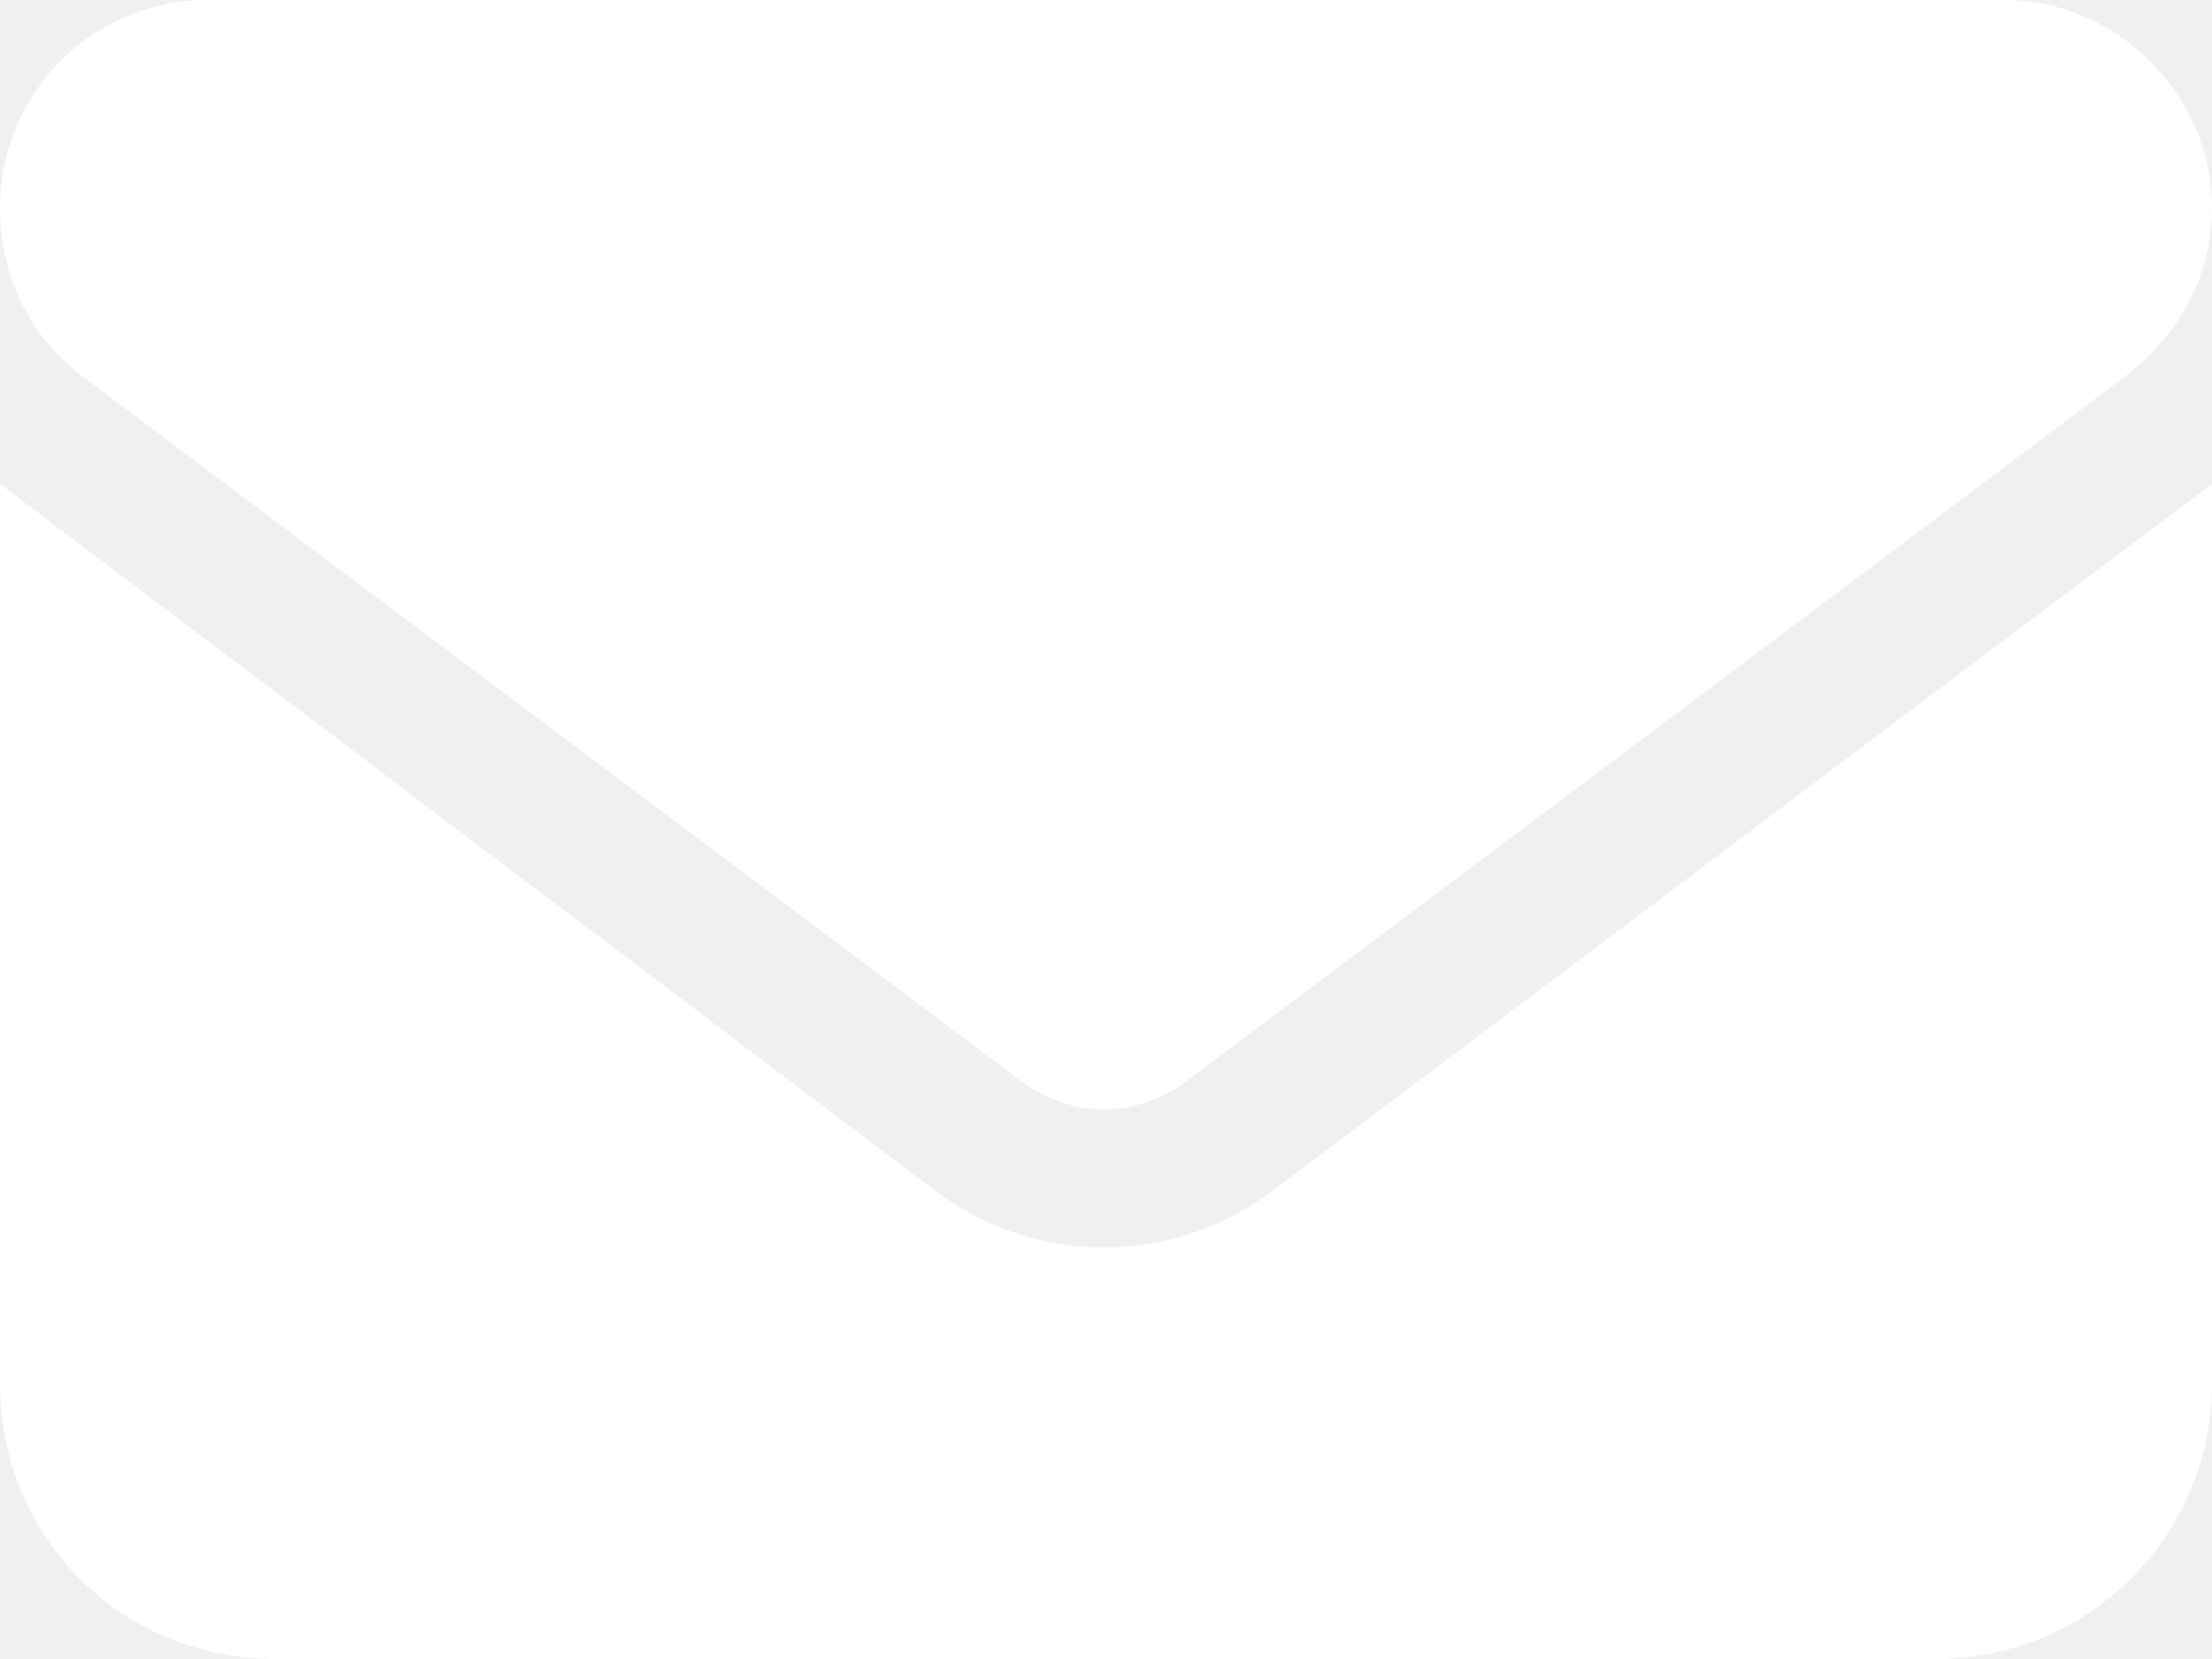
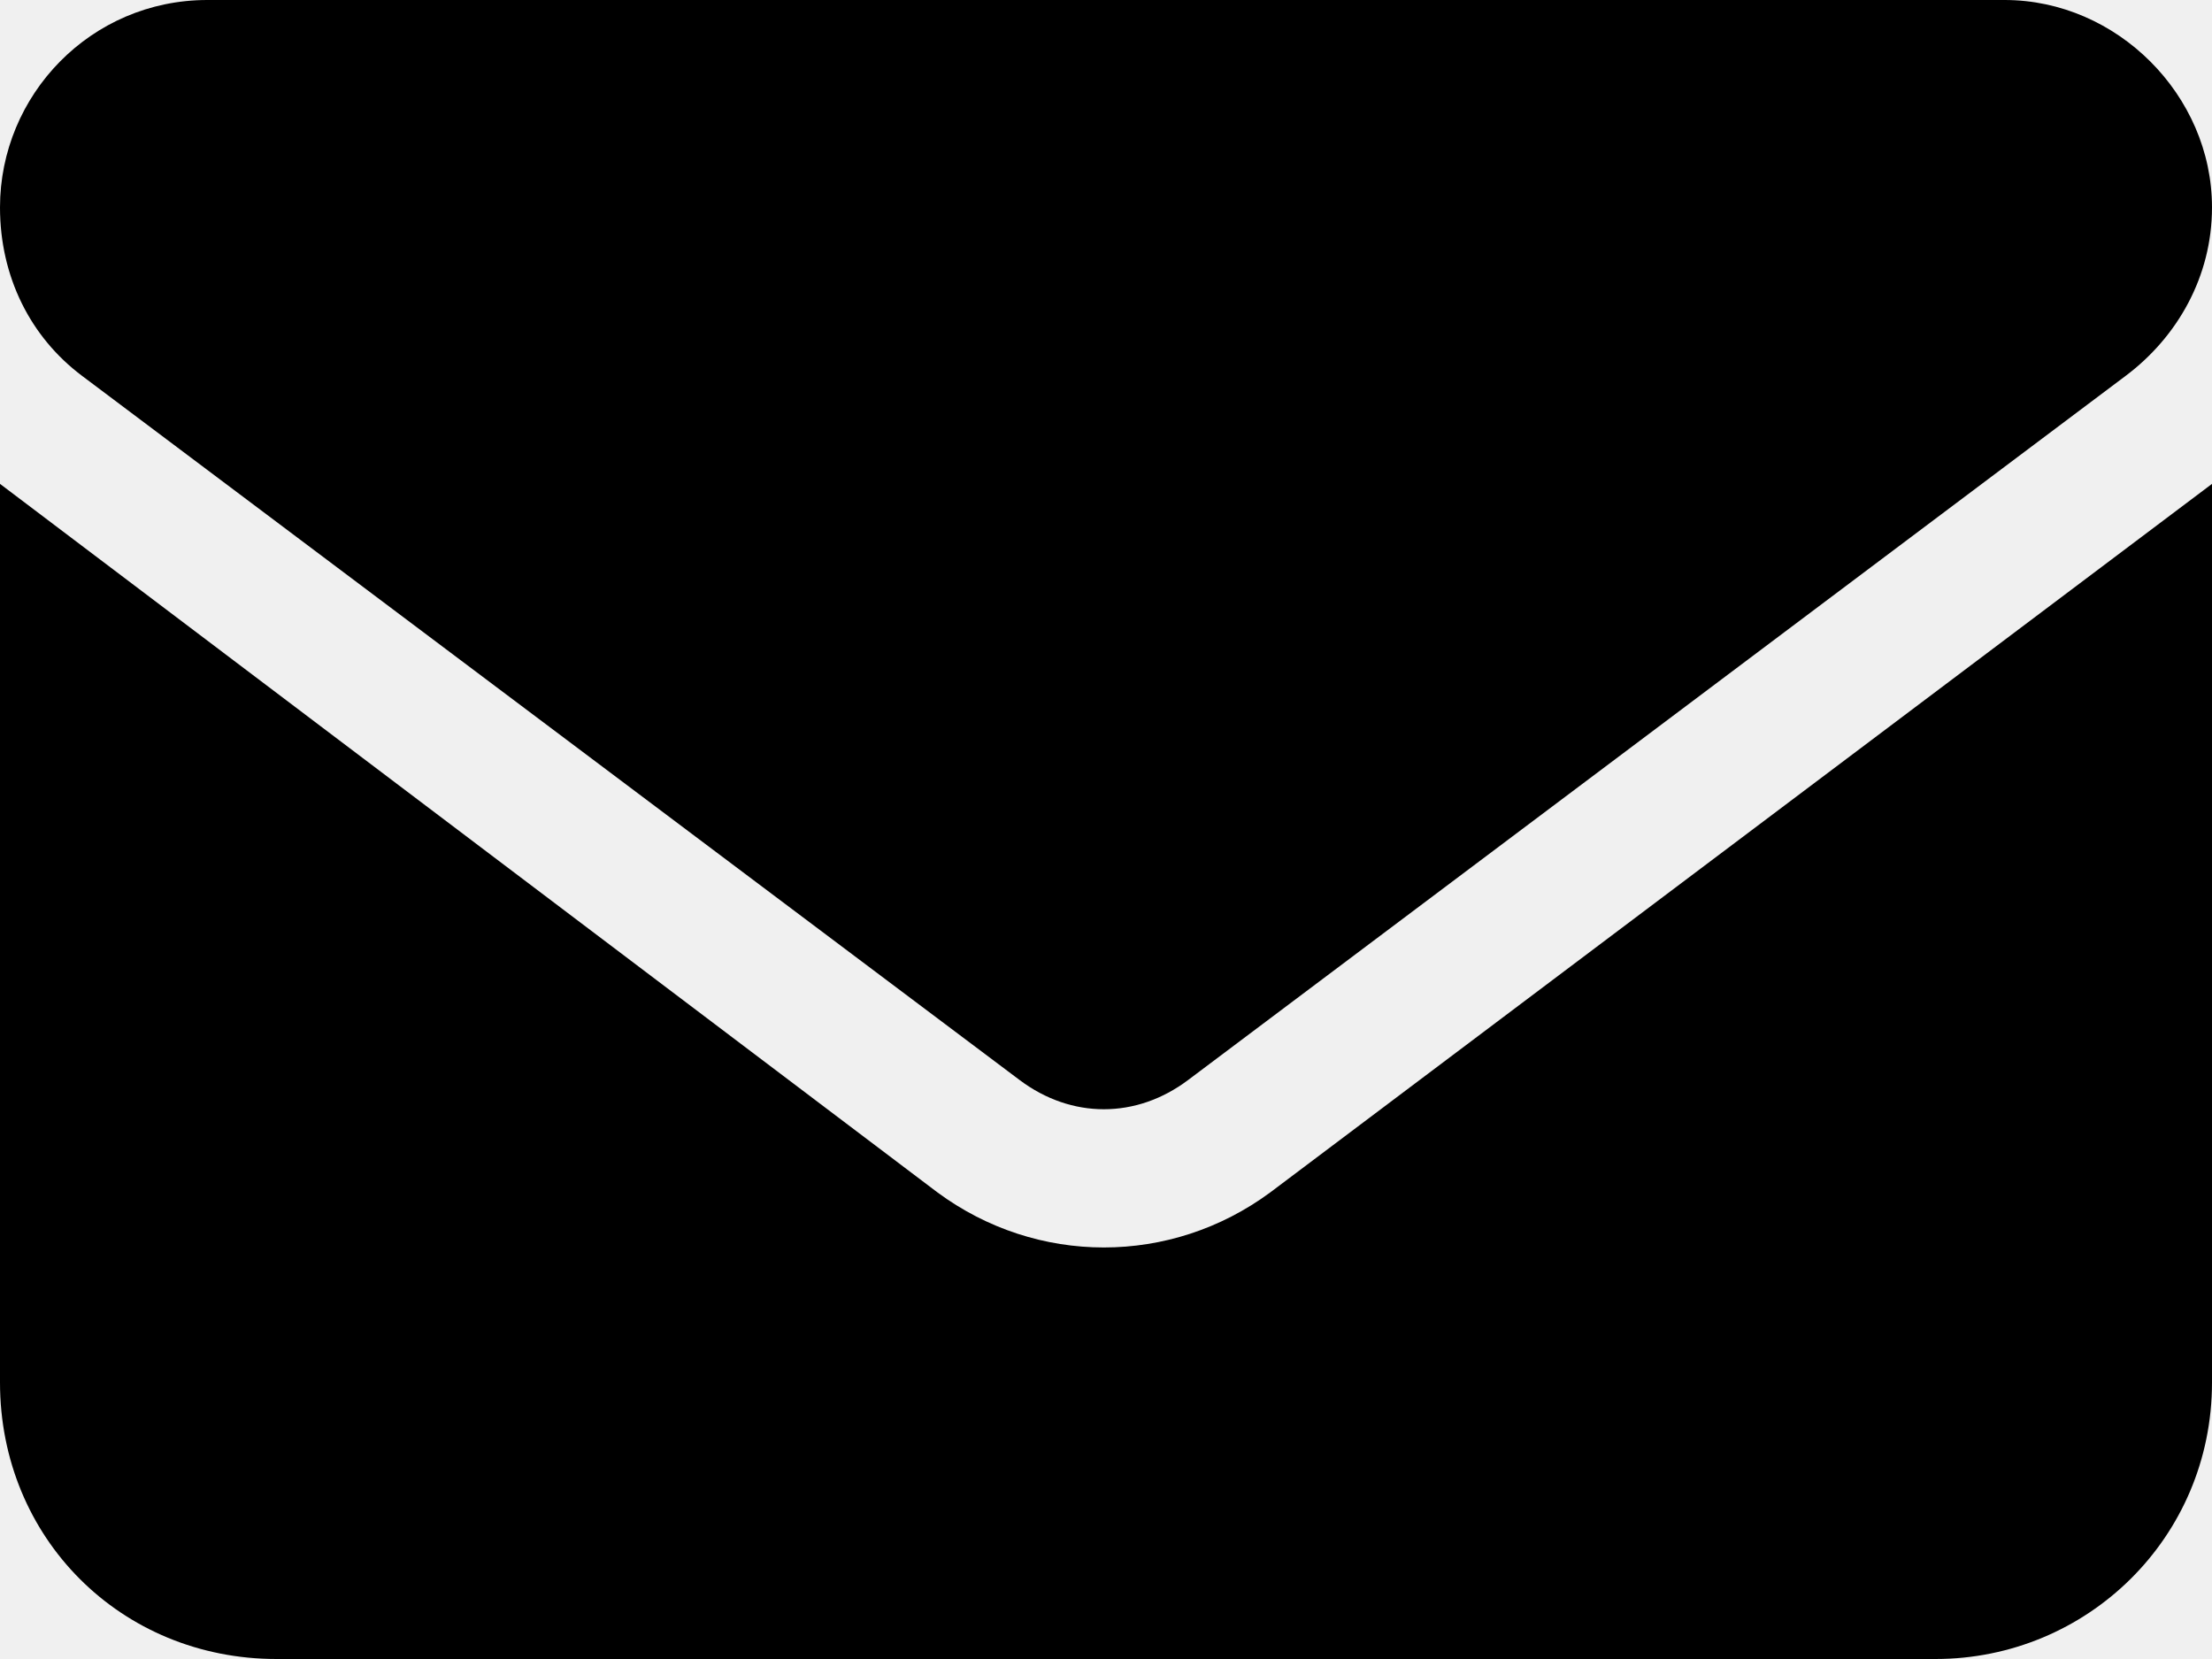
<svg xmlns="http://www.w3.org/2000/svg" viewBox="0 0 16 12" fill="none">
-   <path d="M1.5 0H14.5C15.312 0 16 0.688 16 1.5C16 2 15.75 2.438 15.375 2.719L8.594 7.812C8.219 8.094 7.75 8.094 7.375 7.812L0.594 2.719C0.219 2.438 0 2 0 1.5C0 0.688 0.656 0 1.5 0ZM0 3.5L6.781 8.625C7.5 9.156 8.469 9.156 9.188 8.625L16 3.5V10C16 11.125 15.094 12 14 12H2C0.875 12 0 11.125 0 10V3.5Z" fill="white" />
+   <path d="M1.5 0H14.5C15.312 0 16 0.688 16 1.5C16 2 15.75 2.438 15.375 2.719L8.594 7.812C8.219 8.094 7.75 8.094 7.375 7.812L0.594 2.719C0.219 2.438 0 2 0 1.5C0 0.688 0.656 0 1.5 0ZM0 3.5L6.781 8.625C7.5 9.156 8.469 9.156 9.188 8.625L16 3.5V10C16 11.125 15.094 12 14 12H2C0.875 12 0 11.125 0 10V3.5Z" fill="currentColor" />
</svg>
